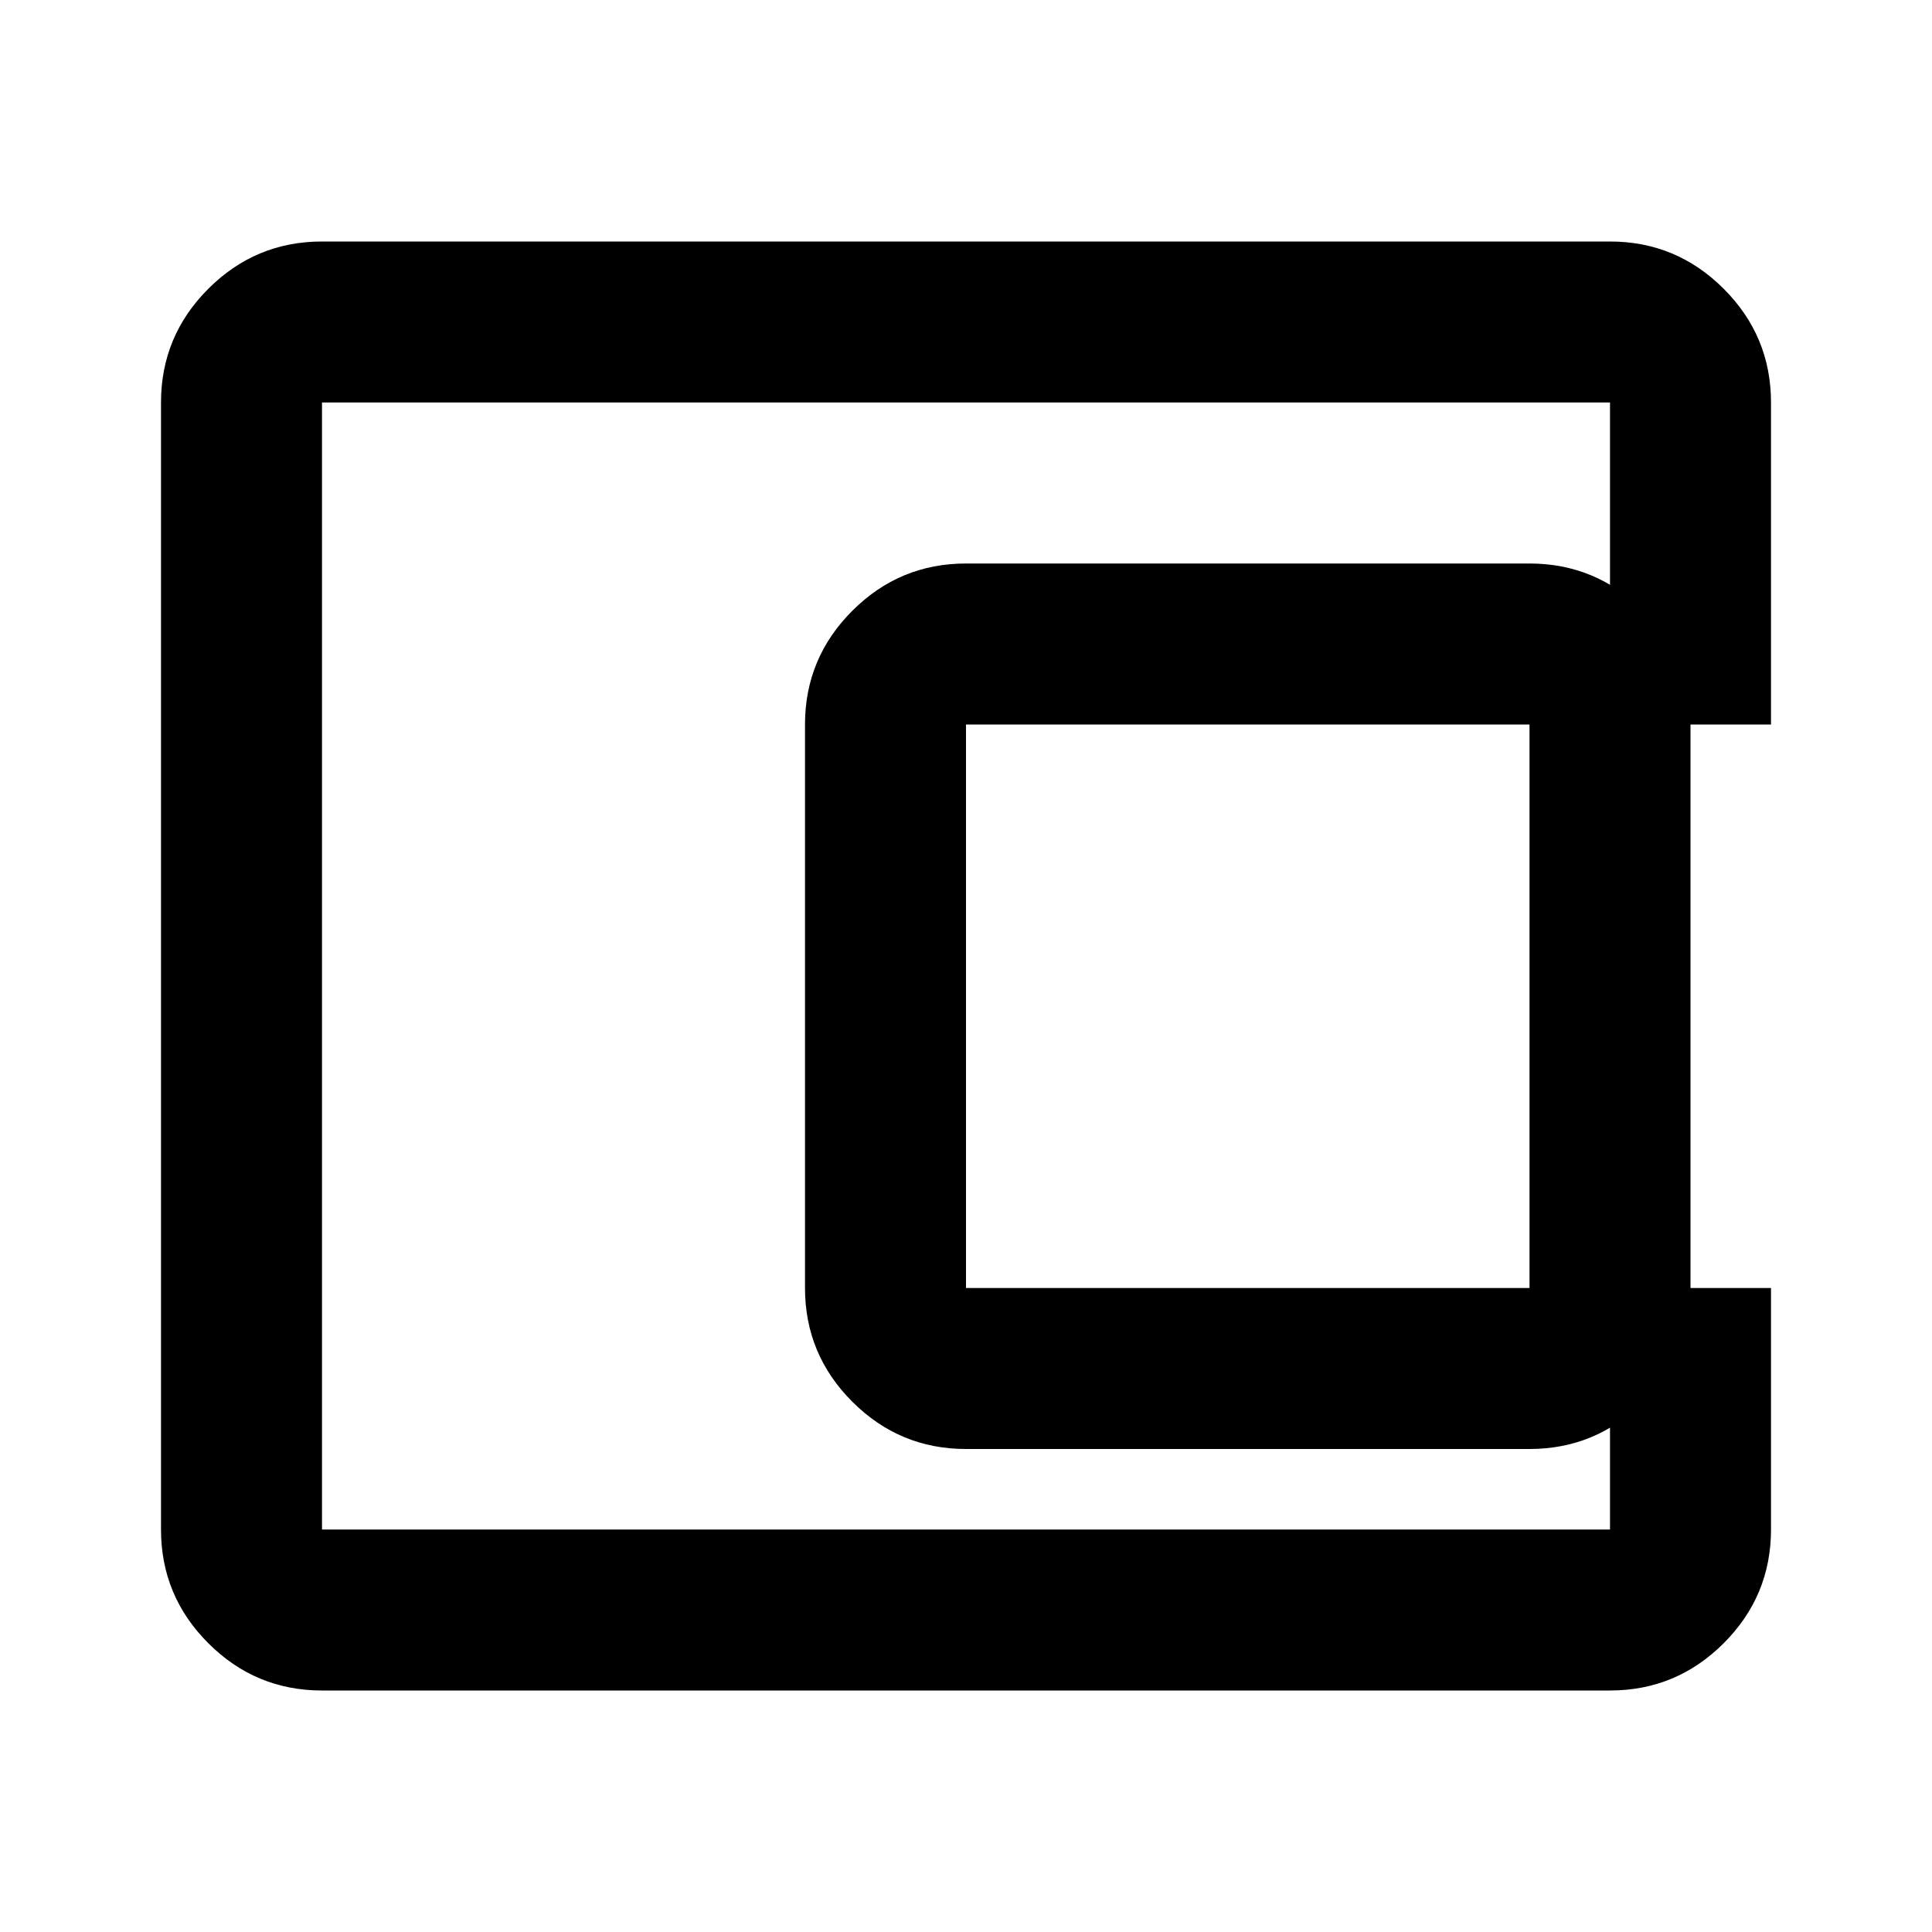
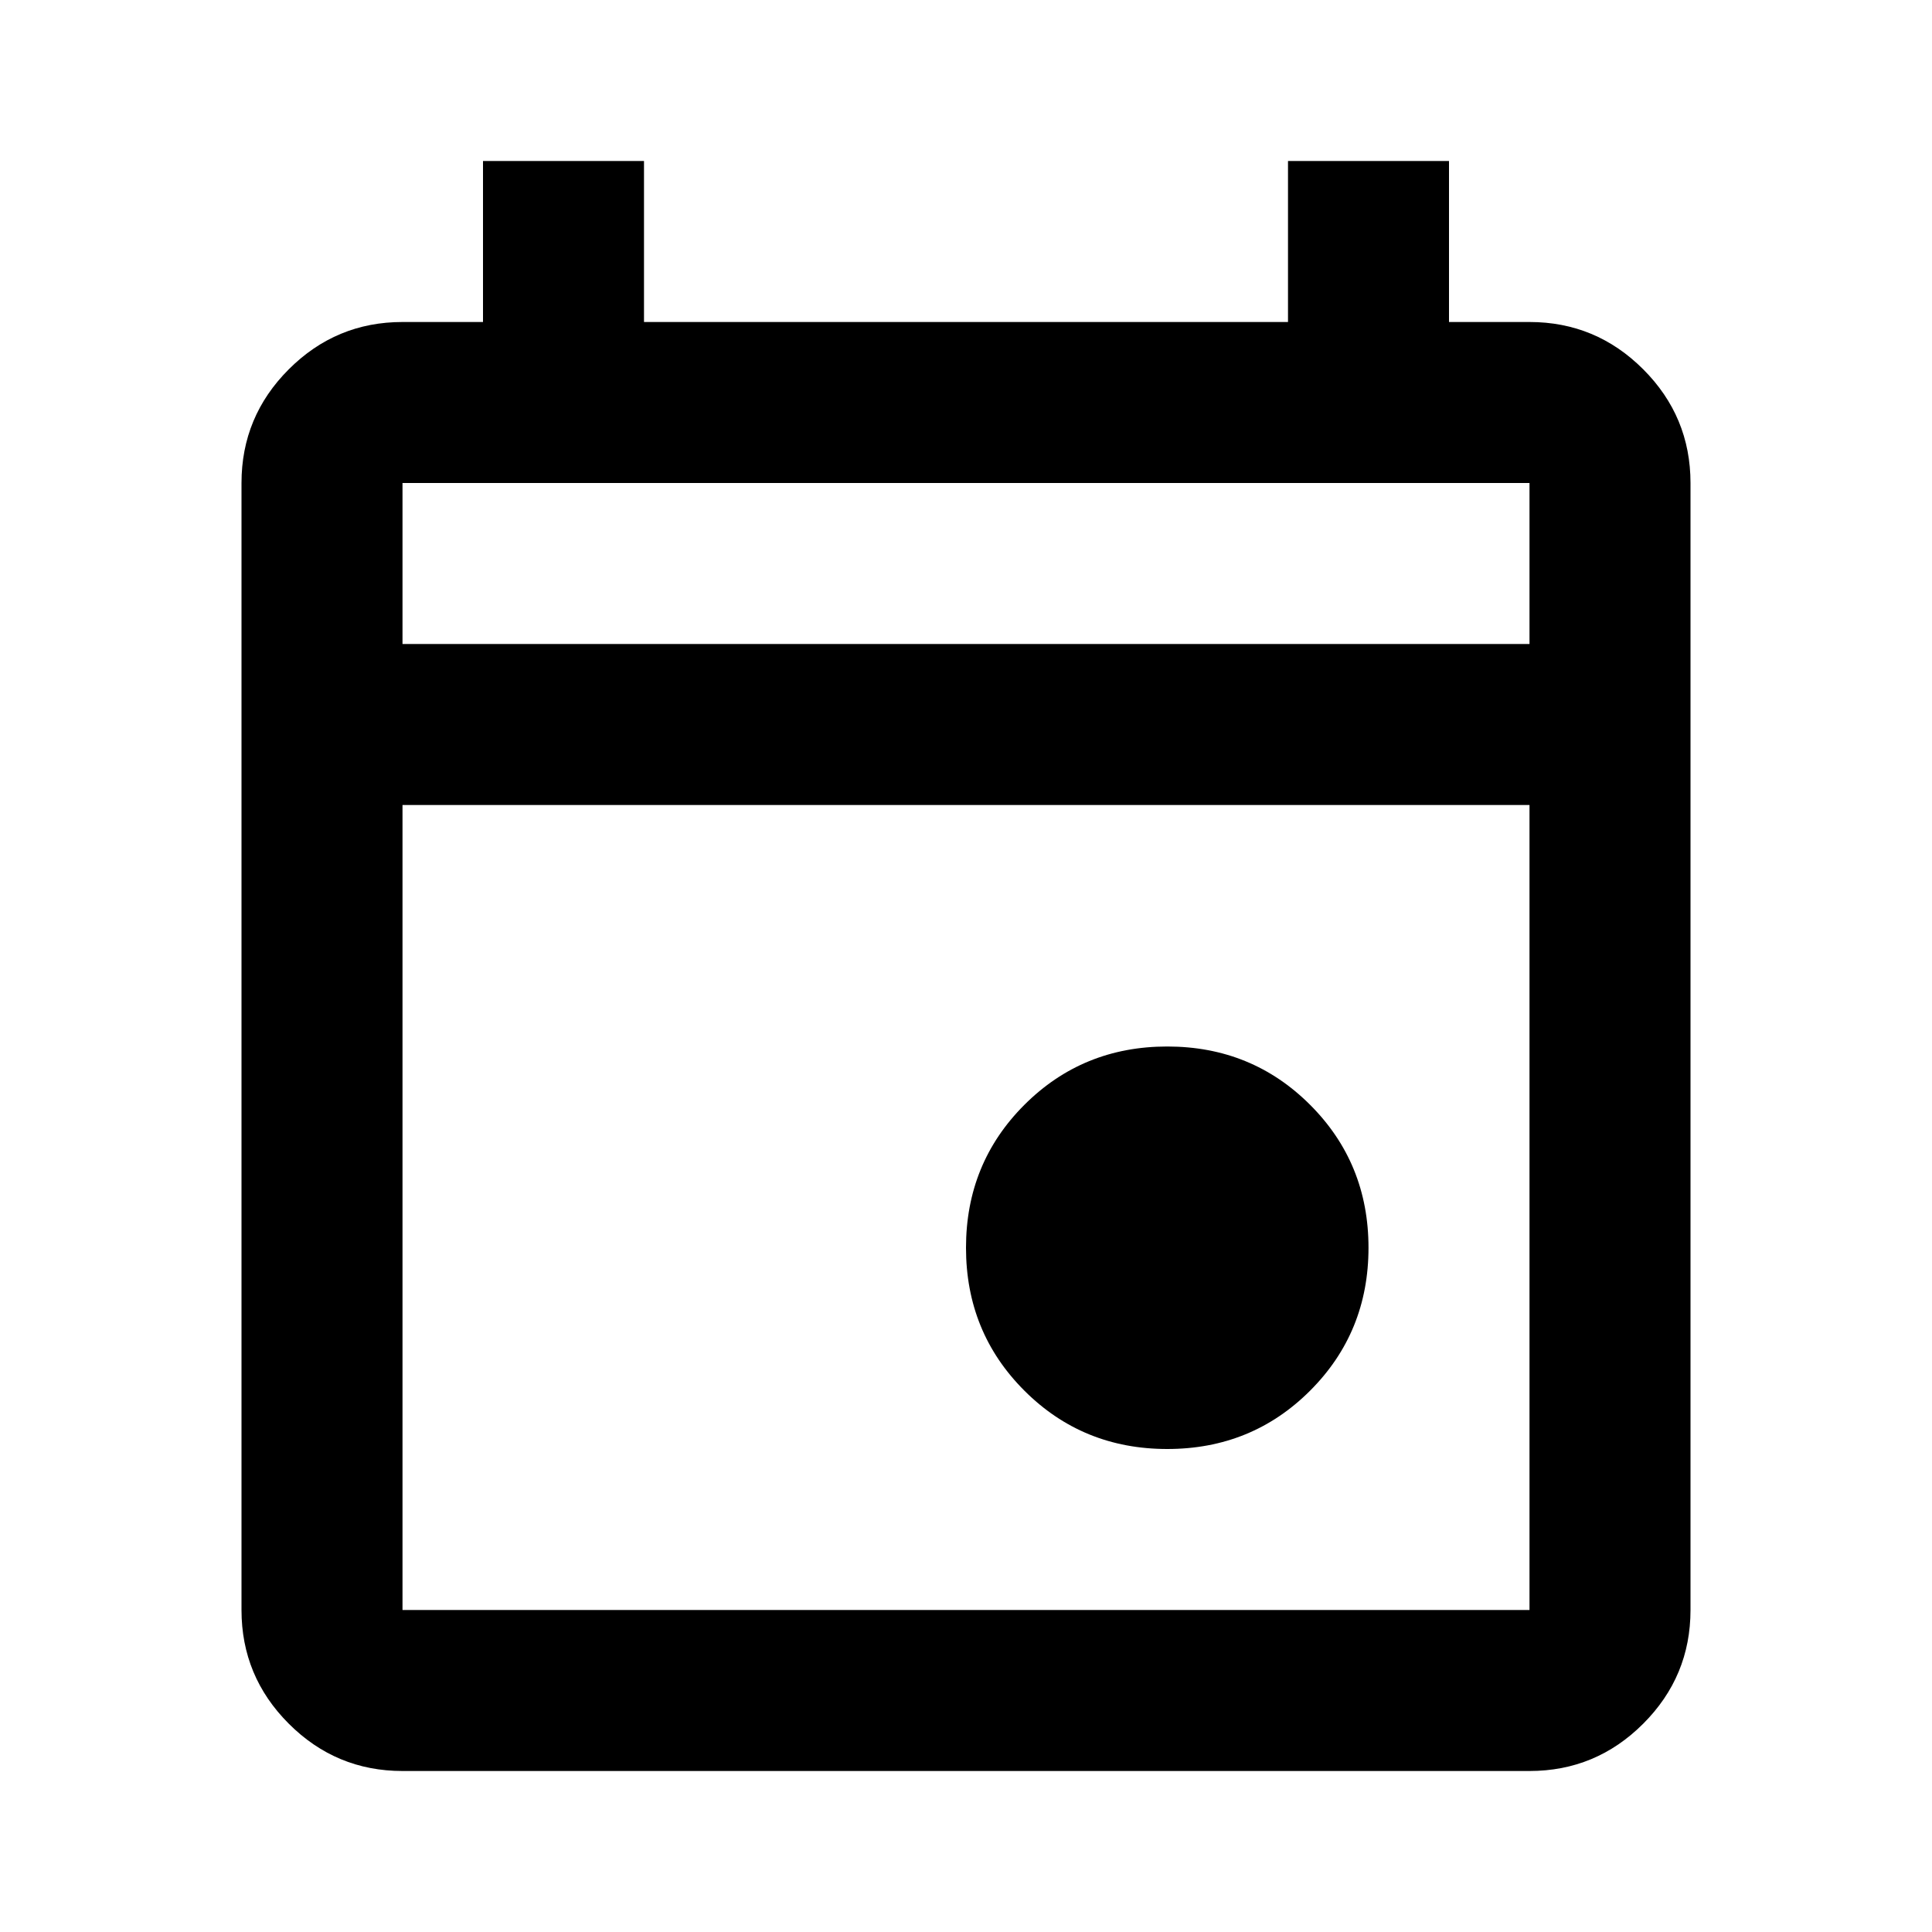
<svg xmlns="http://www.w3.org/2000/svg" height="24" viewBox="0 -960 960 960" width="24">
-   <path d="M480-320h280v-280H480v280Zm0 80q-33 0-56.5-23.5T400-320v-280q0-33 23.5-56.5T480-680h280q33 0 56.5 23.5T840-600v280q0 33-23.5 56.5T760-240H480Zm0-80v-280 280Z M160-120q-33 0-56.5-23.5T80-200v-560q0-33 23.5-56.5T160-840h640q33 0 56.5 23.5T880-760v160h-80v-160H160v560h640v-120h80v120q0 33-23.5 56.5T800-120H160Zm0-80v-560 560Z" />
+   <path d="M580-240q-42 0-71-29t-29-71q0-42 29-71t71-29q42 0 71 29t29 71q0 42-29 71t-71 29ZM200-80q-33 0-56.5-23.5T120-160v-560q0-33 23.5-56.5T200-800h40v-80h80v80h320v-80h80v80h40q33 0 56.5 23.5T840-720v560q0 33-23.5 56.5T760-80H200Zm0-80h560v-400H200v400Zm0-480h560v-80H200v80Zm0 0v-80 80Z" />
</svg>
